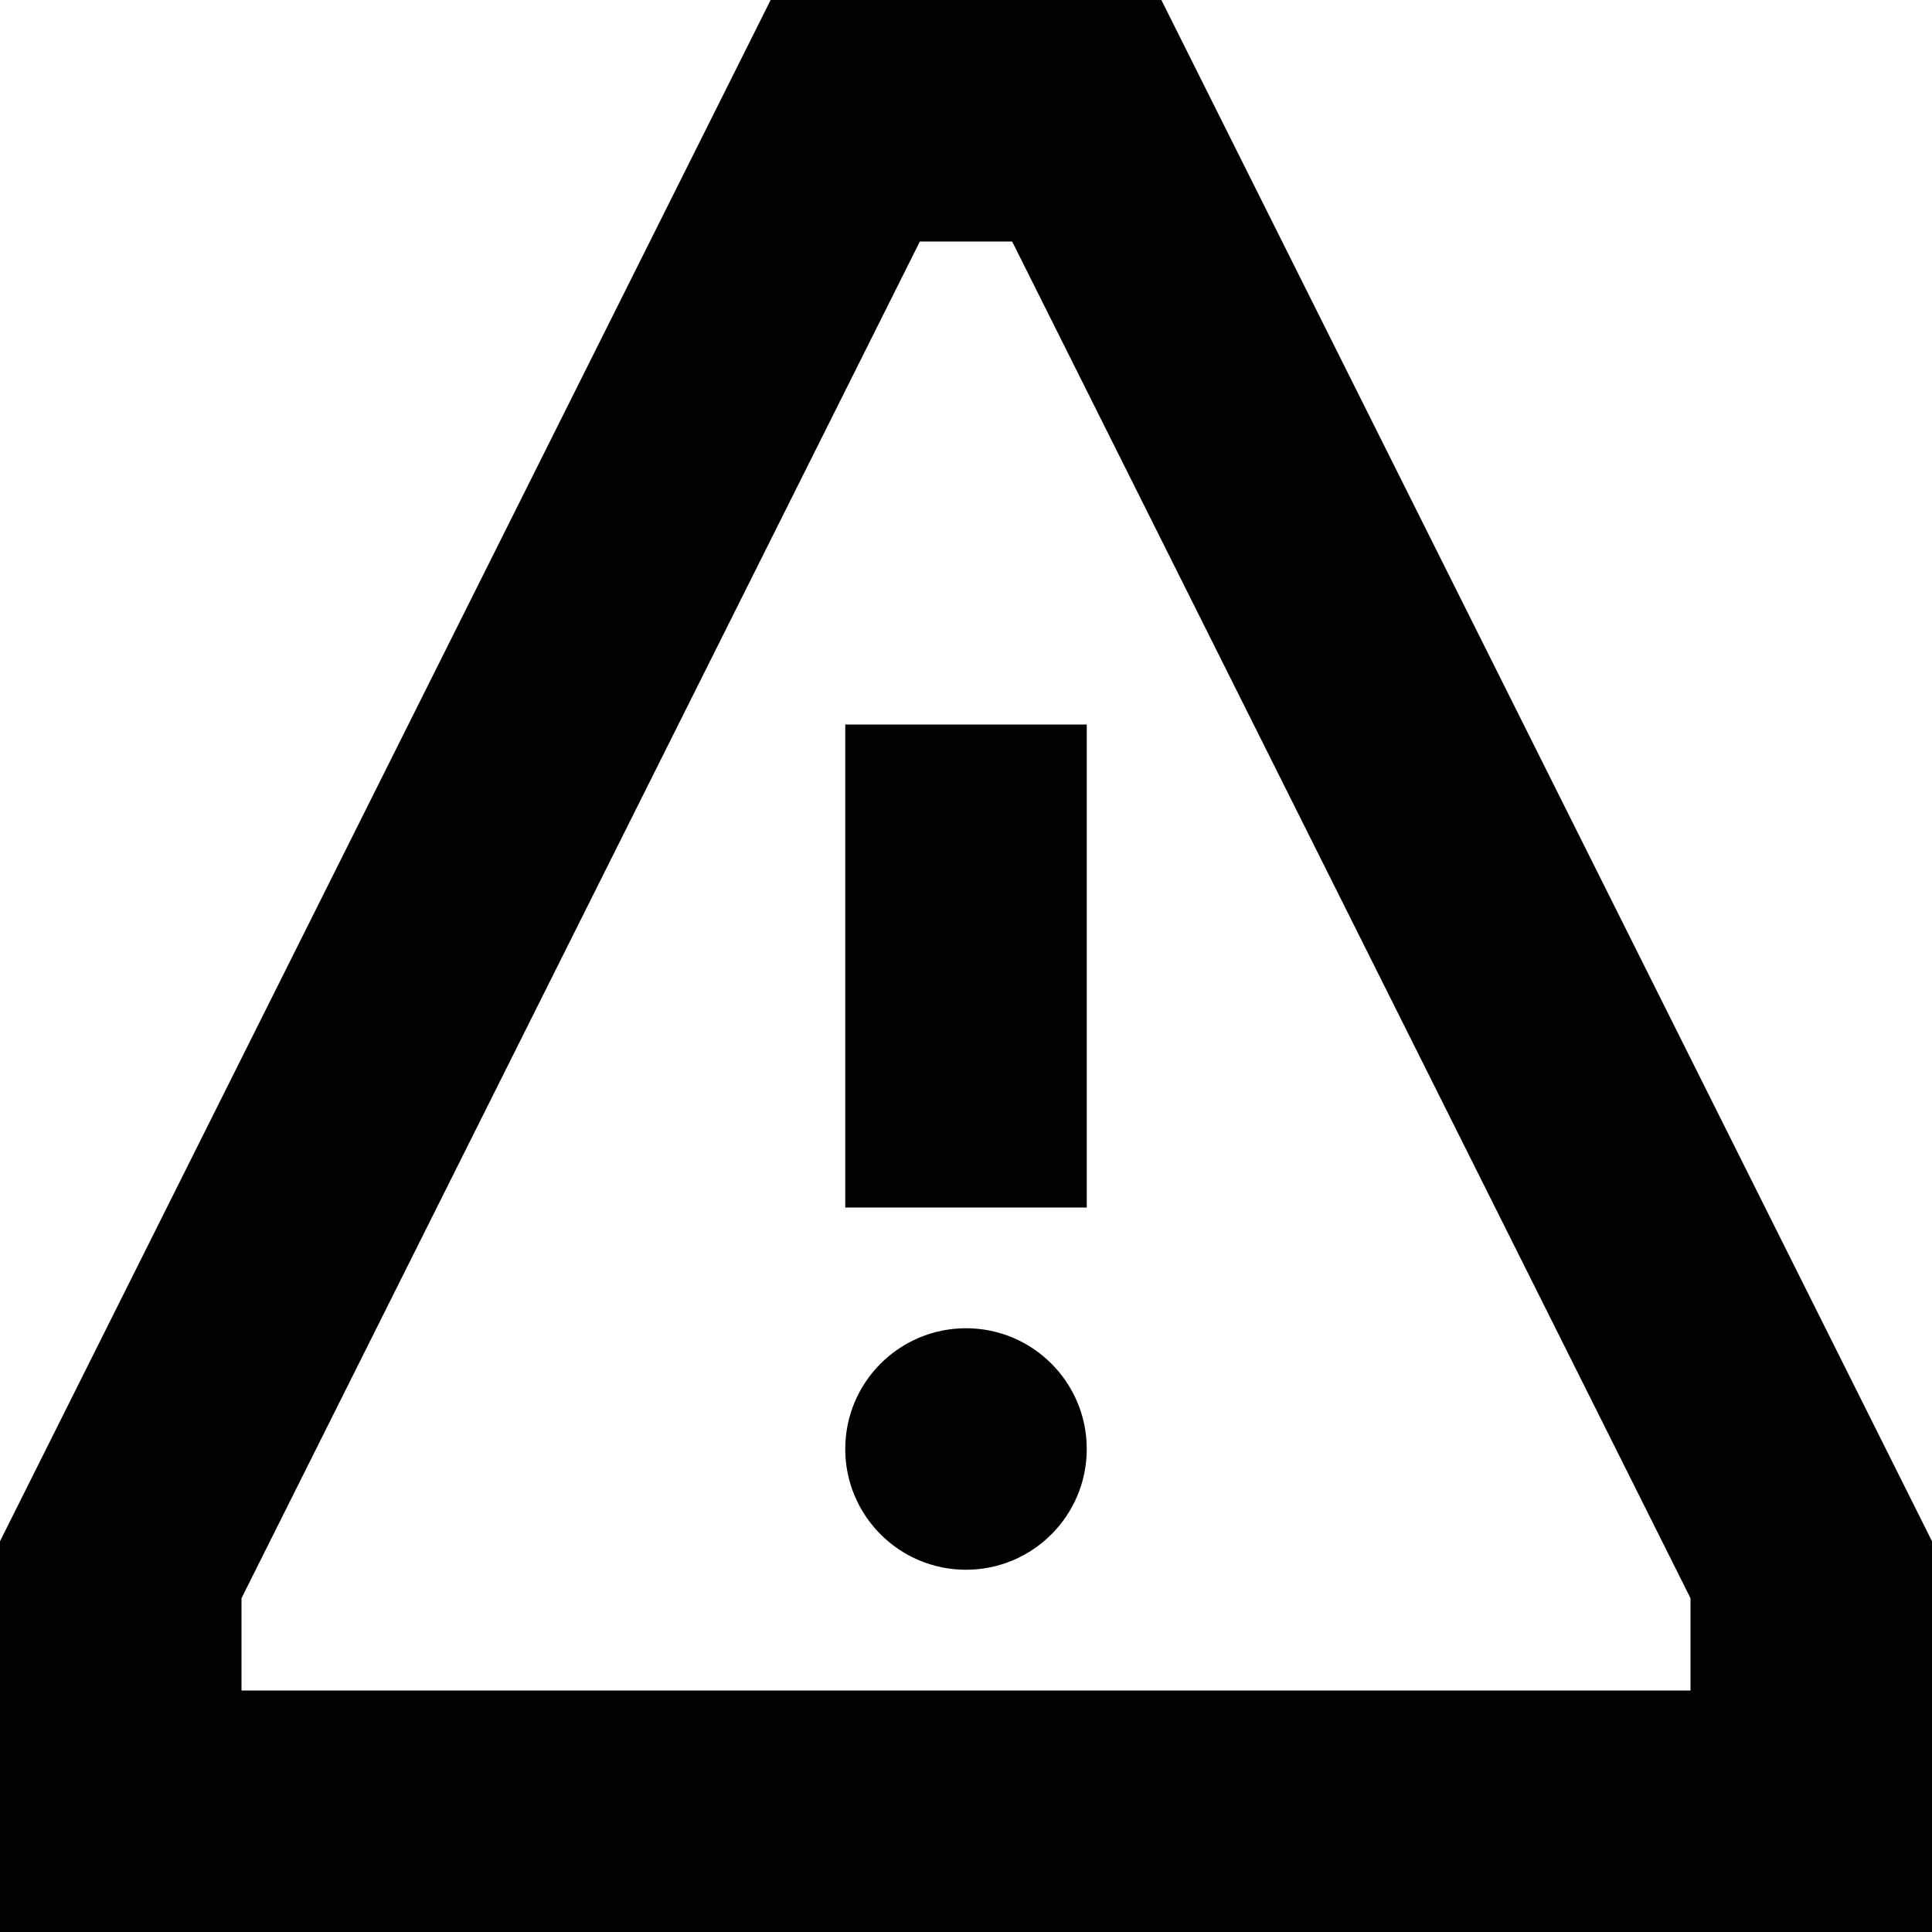
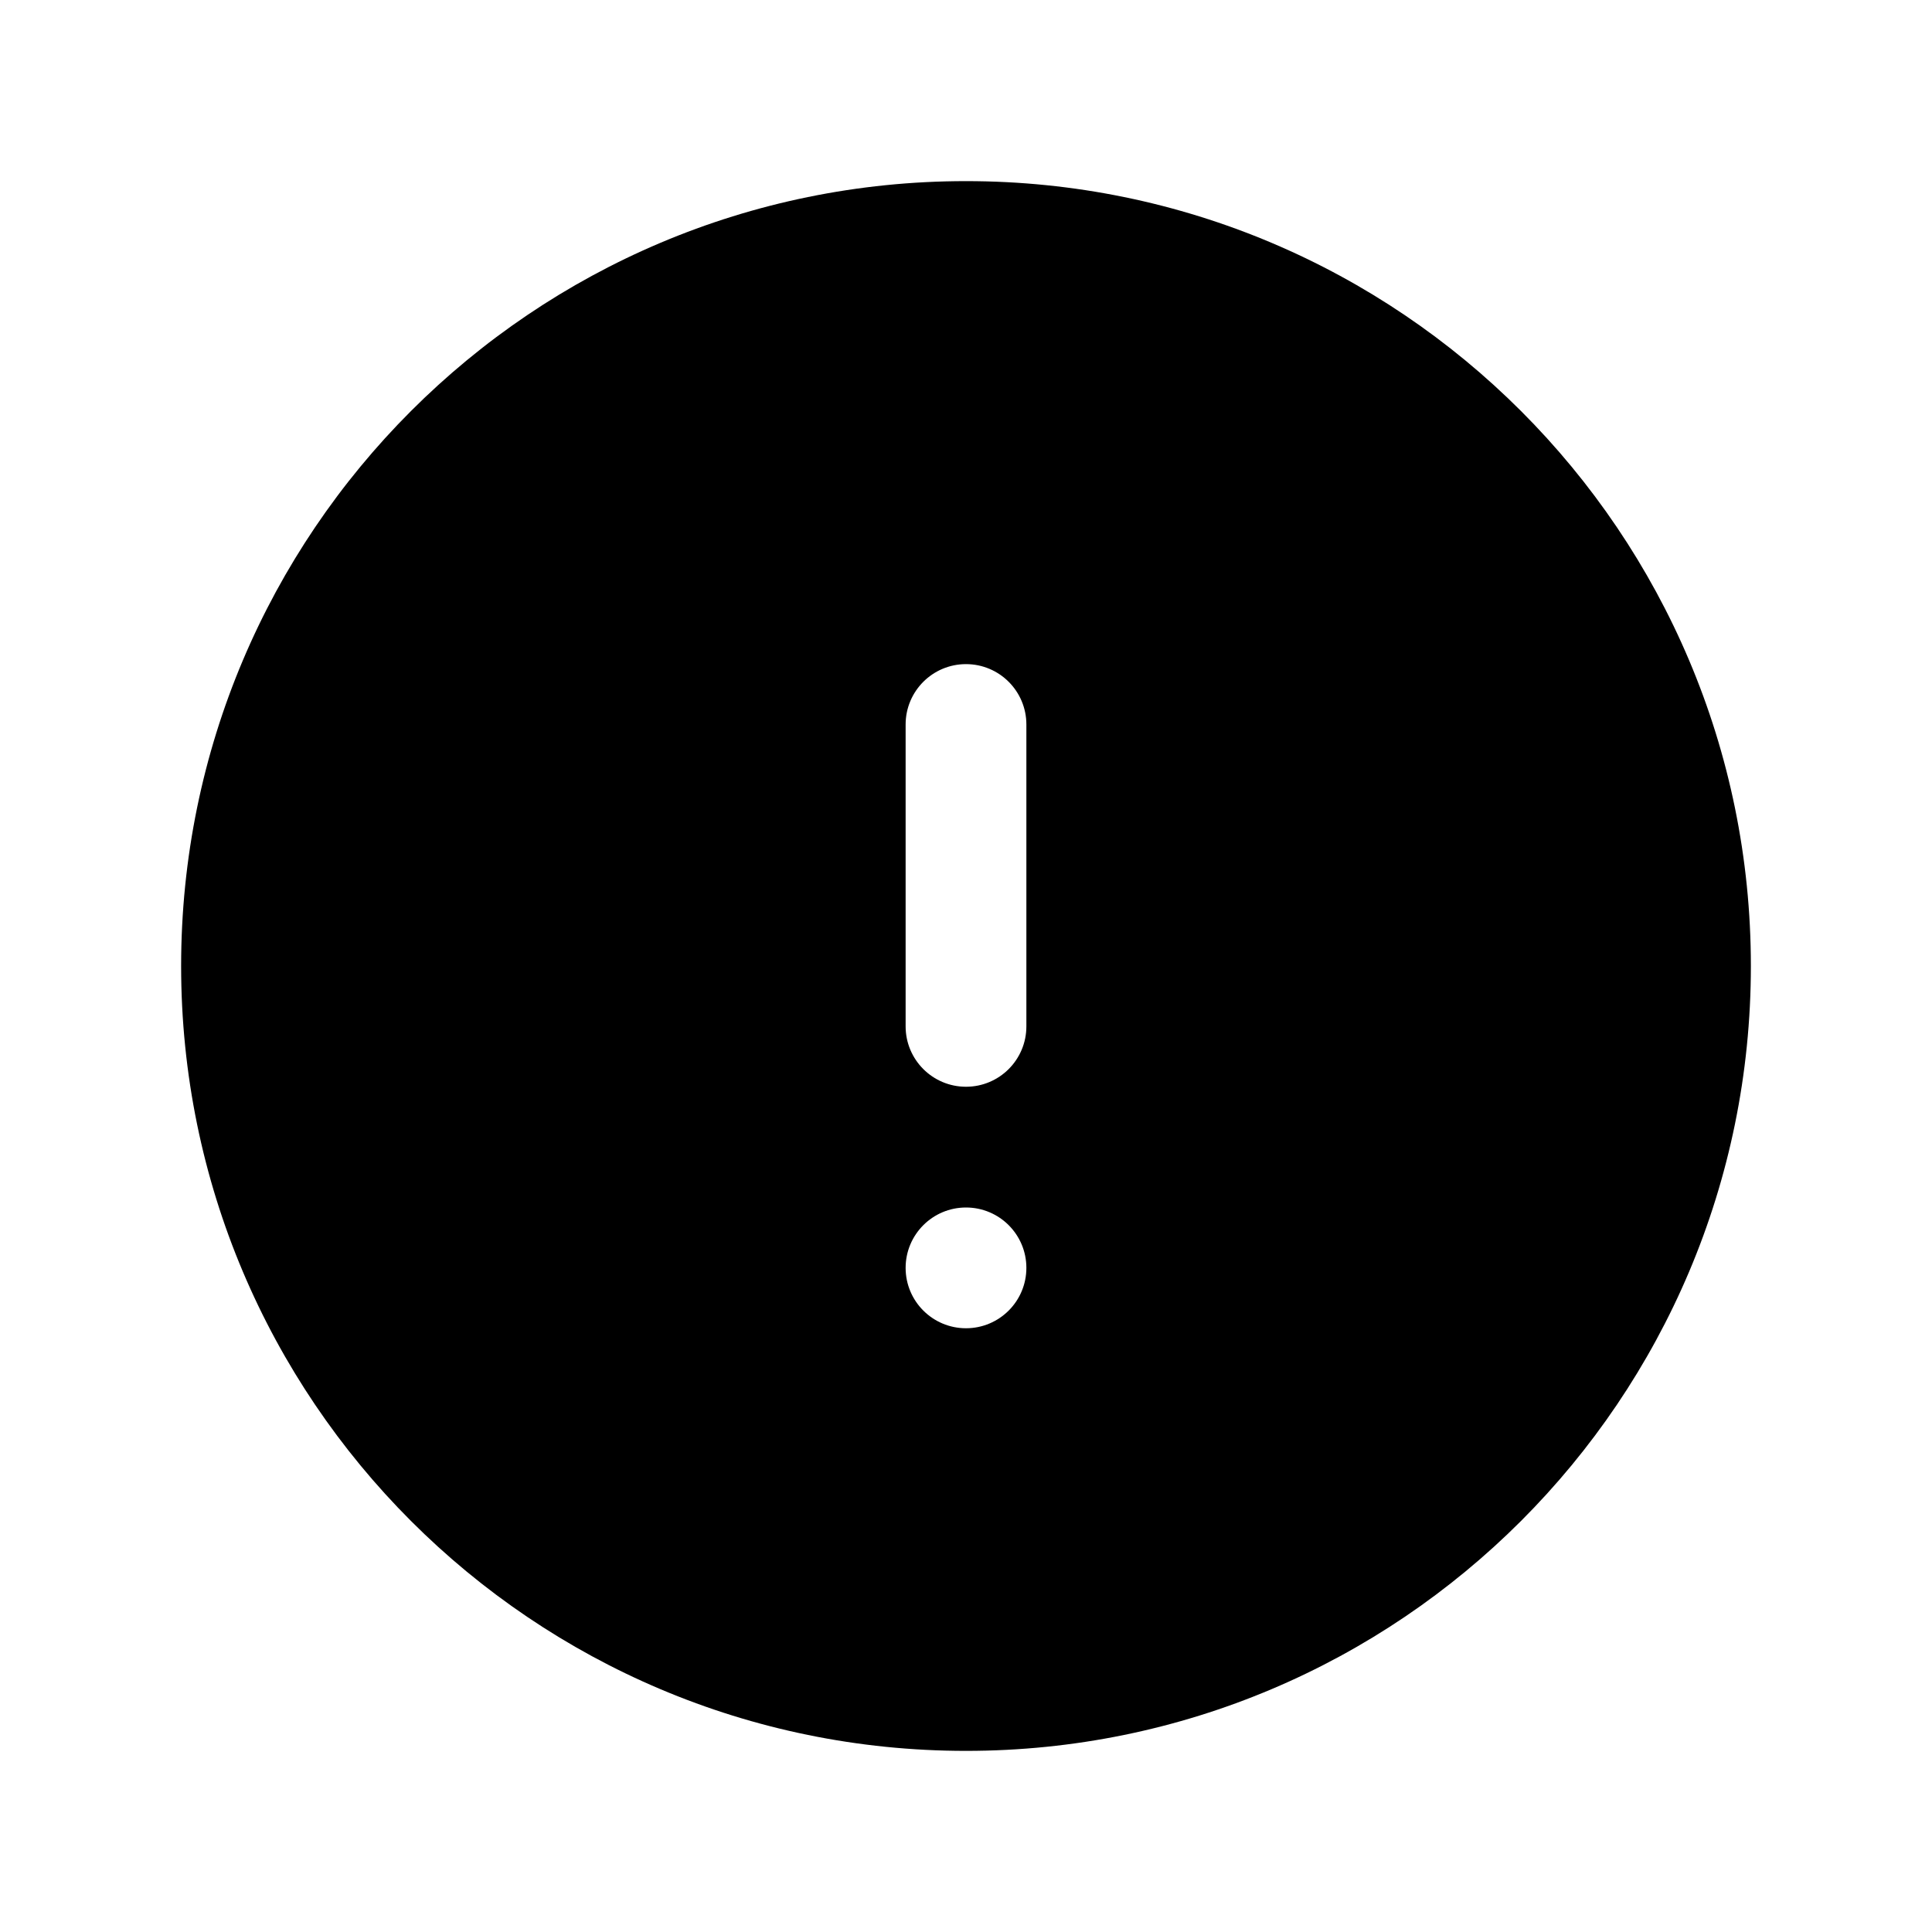
- <svg xmlns="http://www.w3.org/2000/svg" id="⭍" viewBox="0 0 16 16">
-   <path d="M7 10V6h2v4zm1 3a1 1 0 1 0 0-2a1 1 0 0 0 0 2" />
-   <path d="M6.382 0h3.236L16 12.764V16H0v-3.236zm1.236 2L2 13.236V14h12v-.764L8.382 2z" />
+ <svg xmlns="http://www.w3.org/2000/svg" id="⭍" viewBox="0 0 24 24">
+   <path fill-rule="evenodd" d="M2.25 12c0-5.385 4.365-9.75 9.75-9.75s9.75 4.365 9.75 9.75-4.365 9.75-9.75 9.75S2.25 17.385 2.25 12ZM12 8.25a.75.75 0 0 1 .75.75v3.75a.75.75 0 0 1-1.5 0V9a.75.75 0 0 1 .75-.75Zm0 8.25a.75.75 0 1 0 0-1.5.75.75 0 0 0 0 1.5Z" clip-rule="evenodd" />
</svg>
